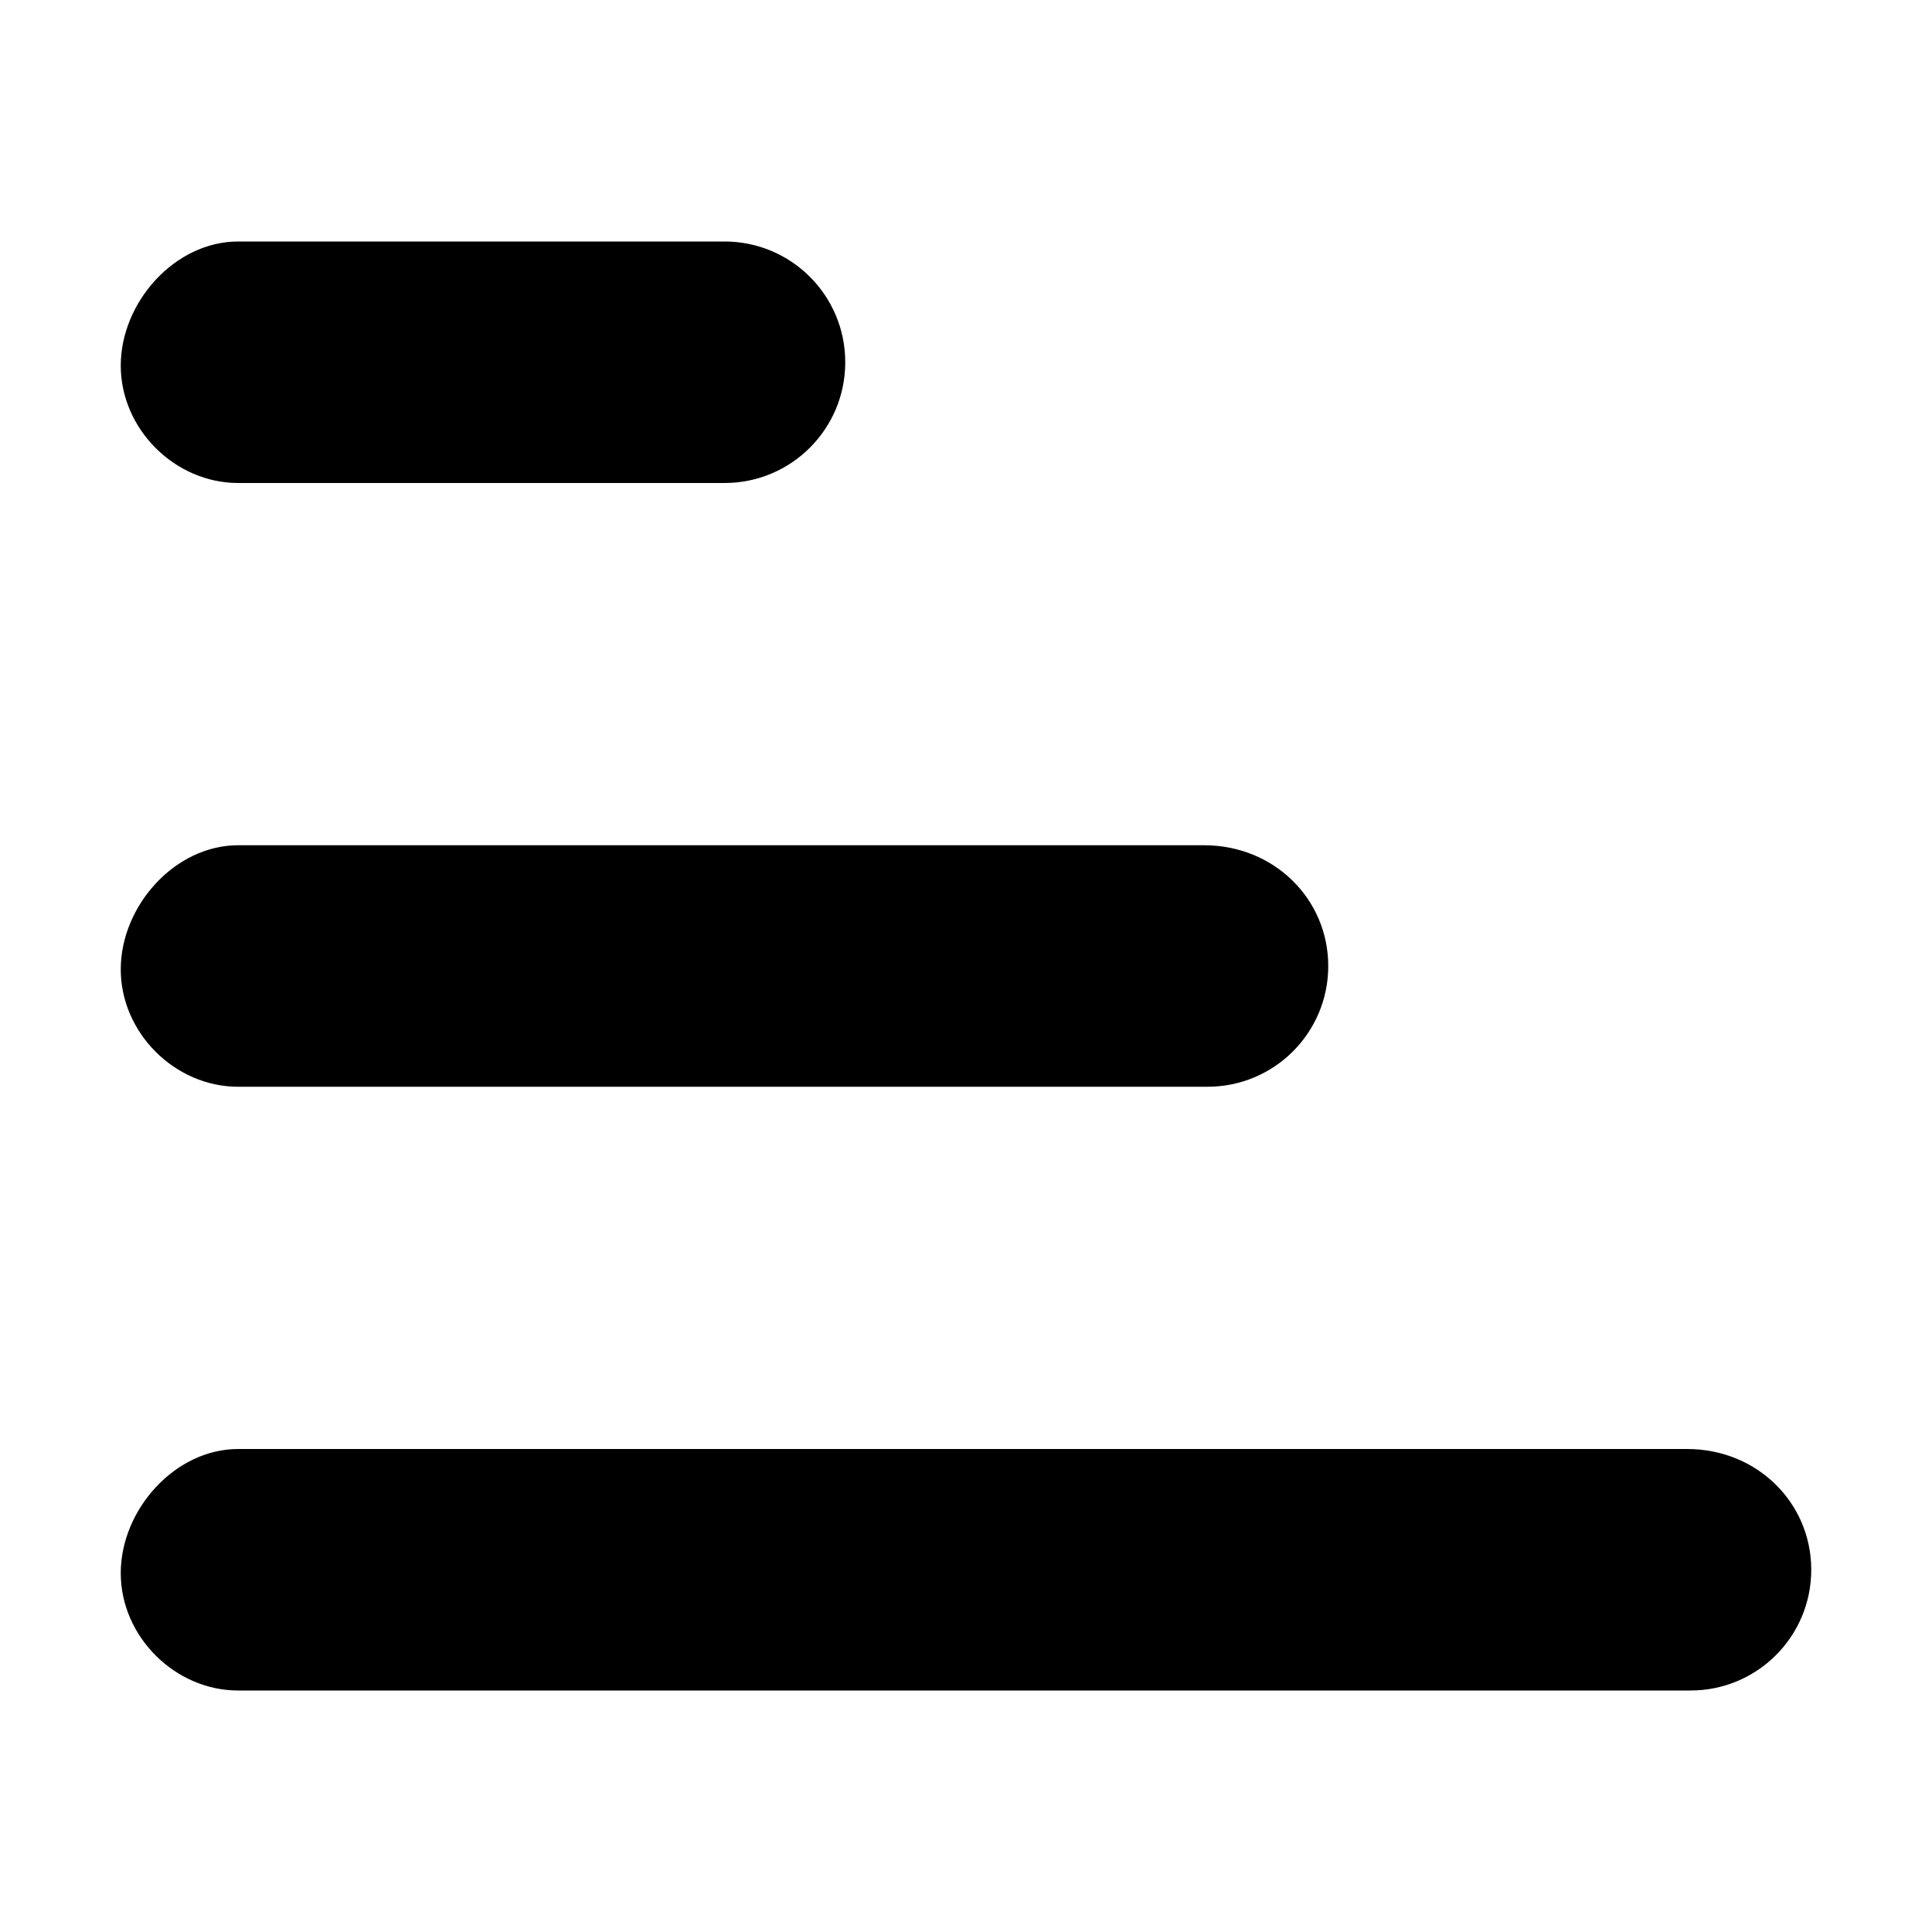
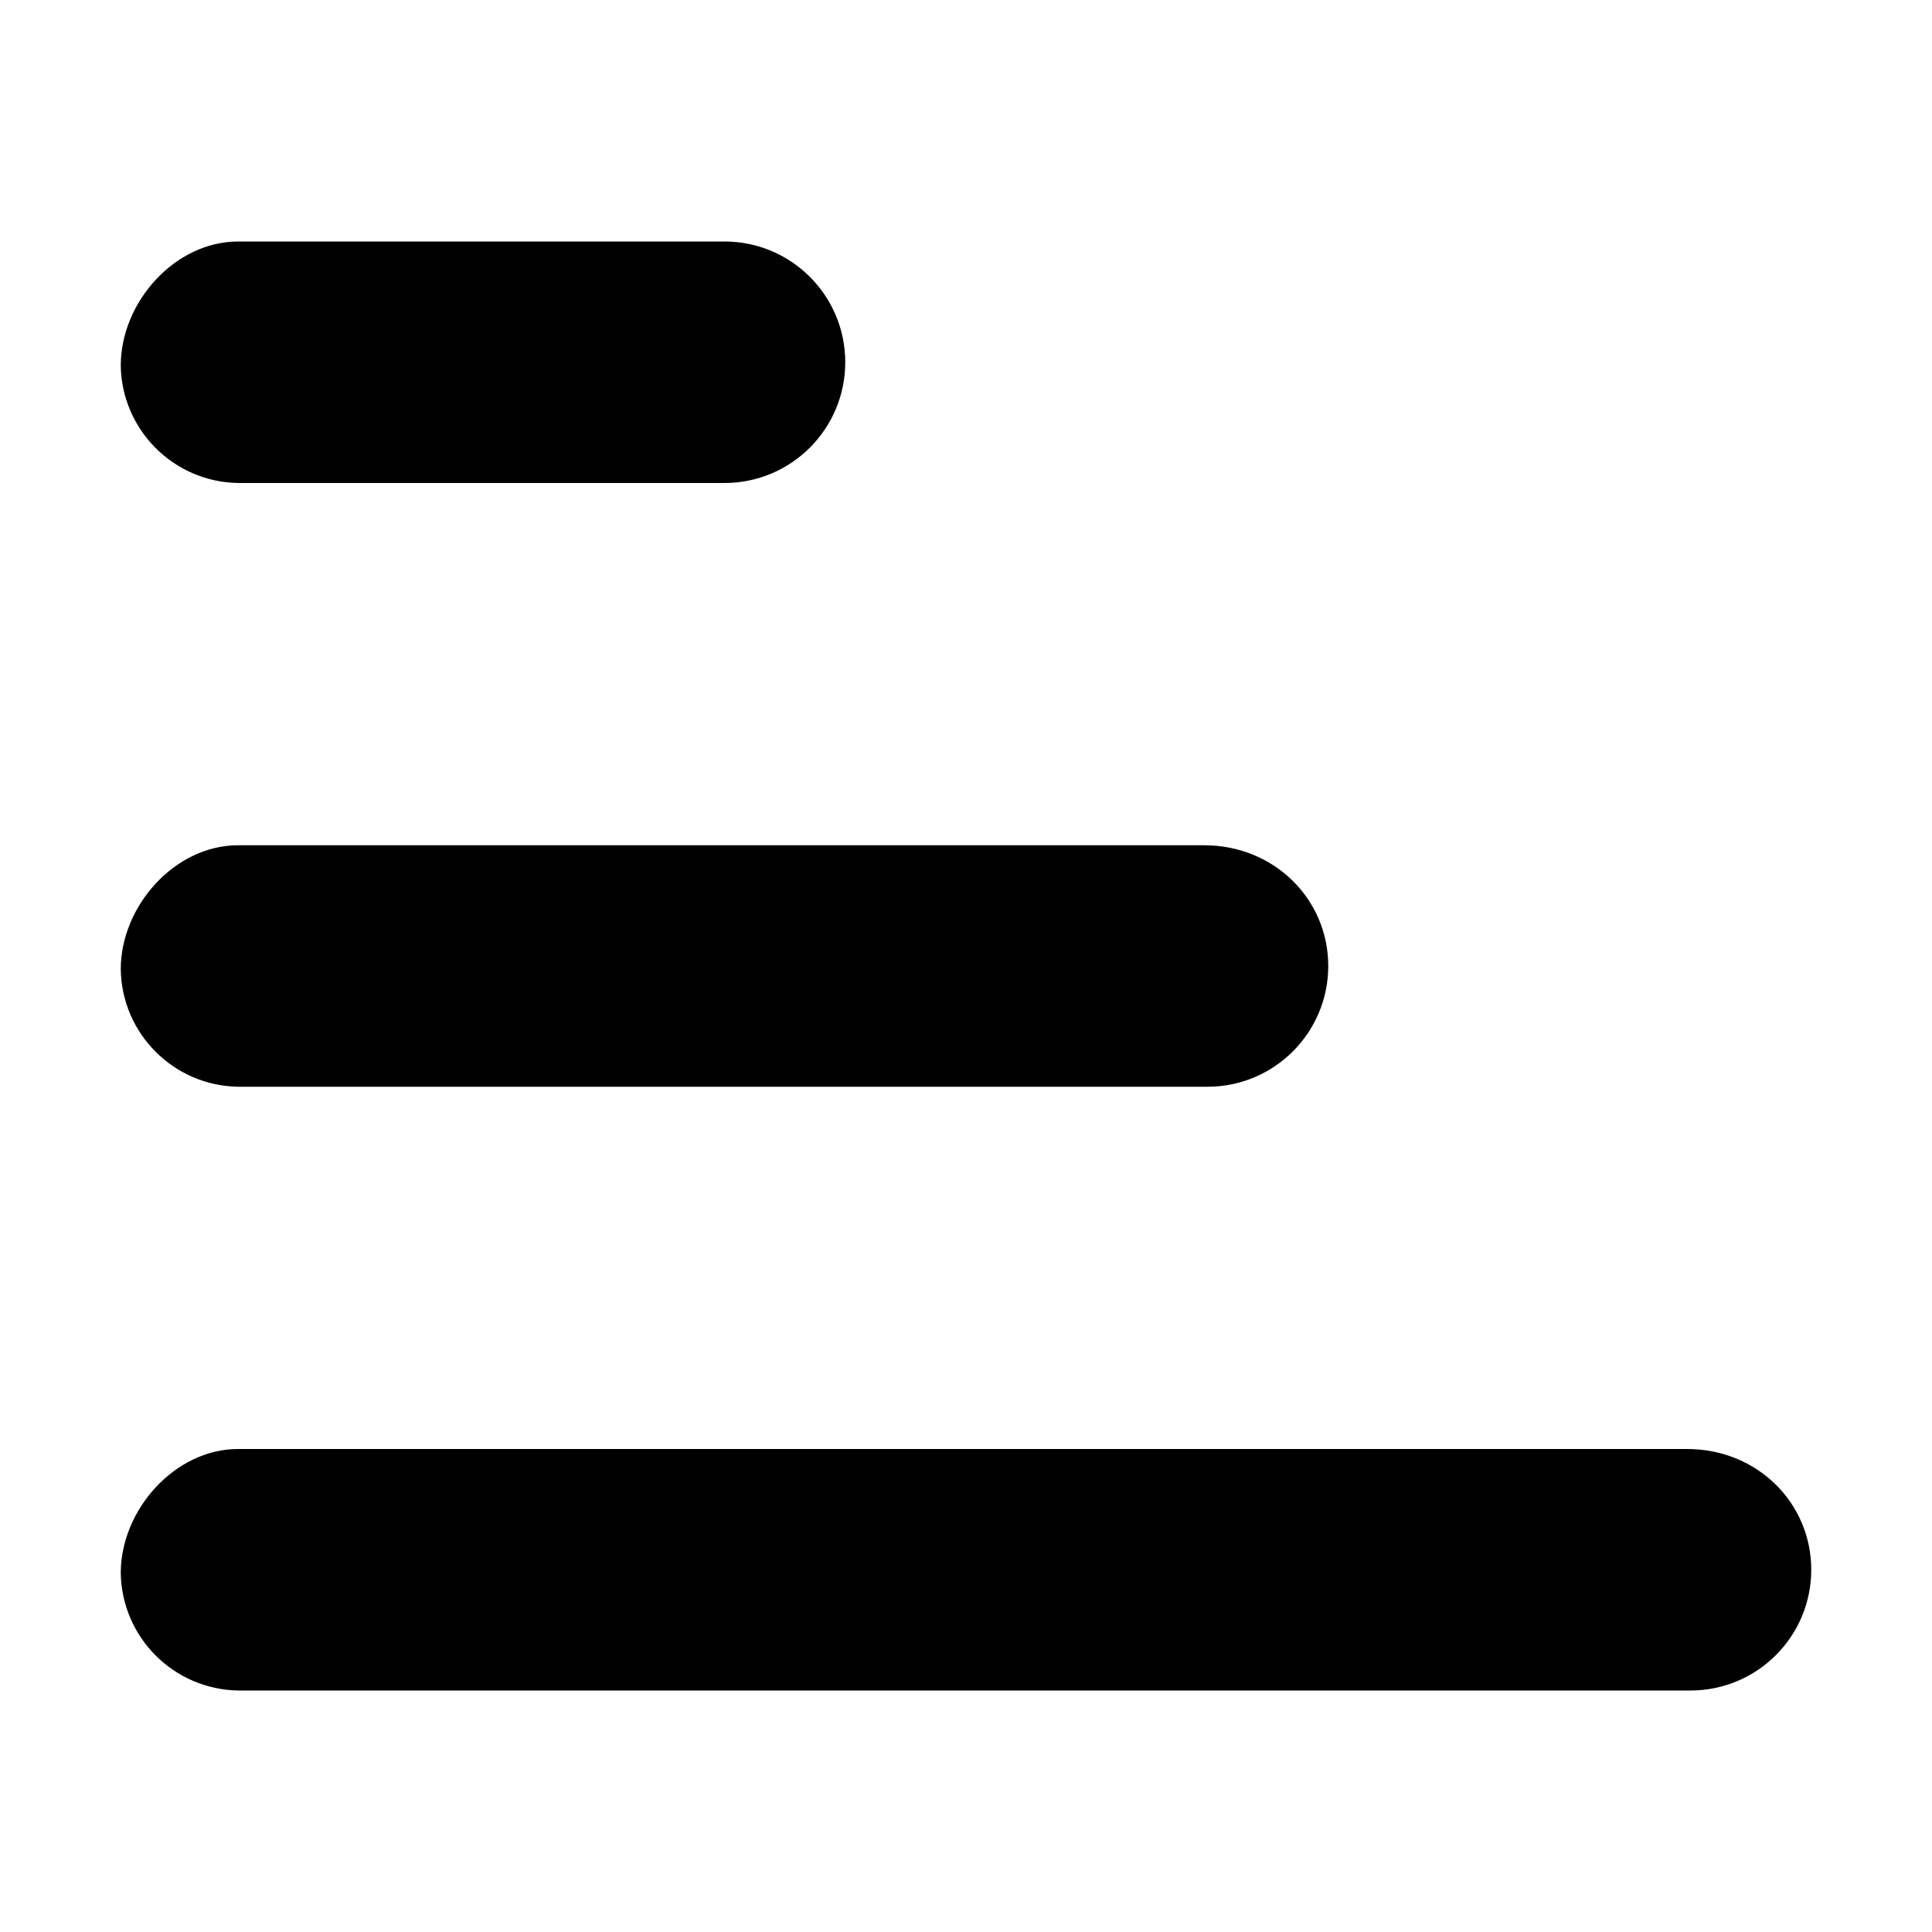
- <svg xmlns="http://www.w3.org/2000/svg" width="16" height="16" viewBox="0 0 16 16" fill="none">
-   <path d="M10 9H1.972C1.448 9 1 8.553 1 8.028C1 7.503 1.448 7 1.972 7H9.972C10.553 7 11 7.447 11 8C11 8.553 10.553 9 10 9ZM6 4H1.972C1.448 4 1 3.553 1 3.028C1 2.503 1.448 2 1.972 2H6C6.553 2 7 2.447 7 3C7 3.553 6.553 4 6 4ZM14 14H1.972C1.448 14 1 13.552 1 13.028C1 12.504 1.448 12 1.972 12H13.972C14.553 12 15 12.447 15 13C15 13.553 14.553 14 14 14Z" fill="black" />
+ <svg xmlns="http://www.w3.org/2000/svg" width="16" height="16" viewBox="0 0 16 16">
+   <path d="M10 9H1.972A.988.988 0 0 1 1 8.028C1 7.503 1.448 7 1.972 7h8C10.553 7 11 7.447 11 8a1 1 0 0 1-1 1ZM6 4H1.972A.988.988 0 0 1 1 3.028C1 2.503 1.448 2 1.972 2H6a.999.999 0 1 1 0 2Zm8 10H1.972A.989.989 0 0 1 1 13.028c0-.524.448-1.028.972-1.028h12c.581 0 1.028.447 1.028 1a1 1 0 0 1-1 1Z" />
</svg>
